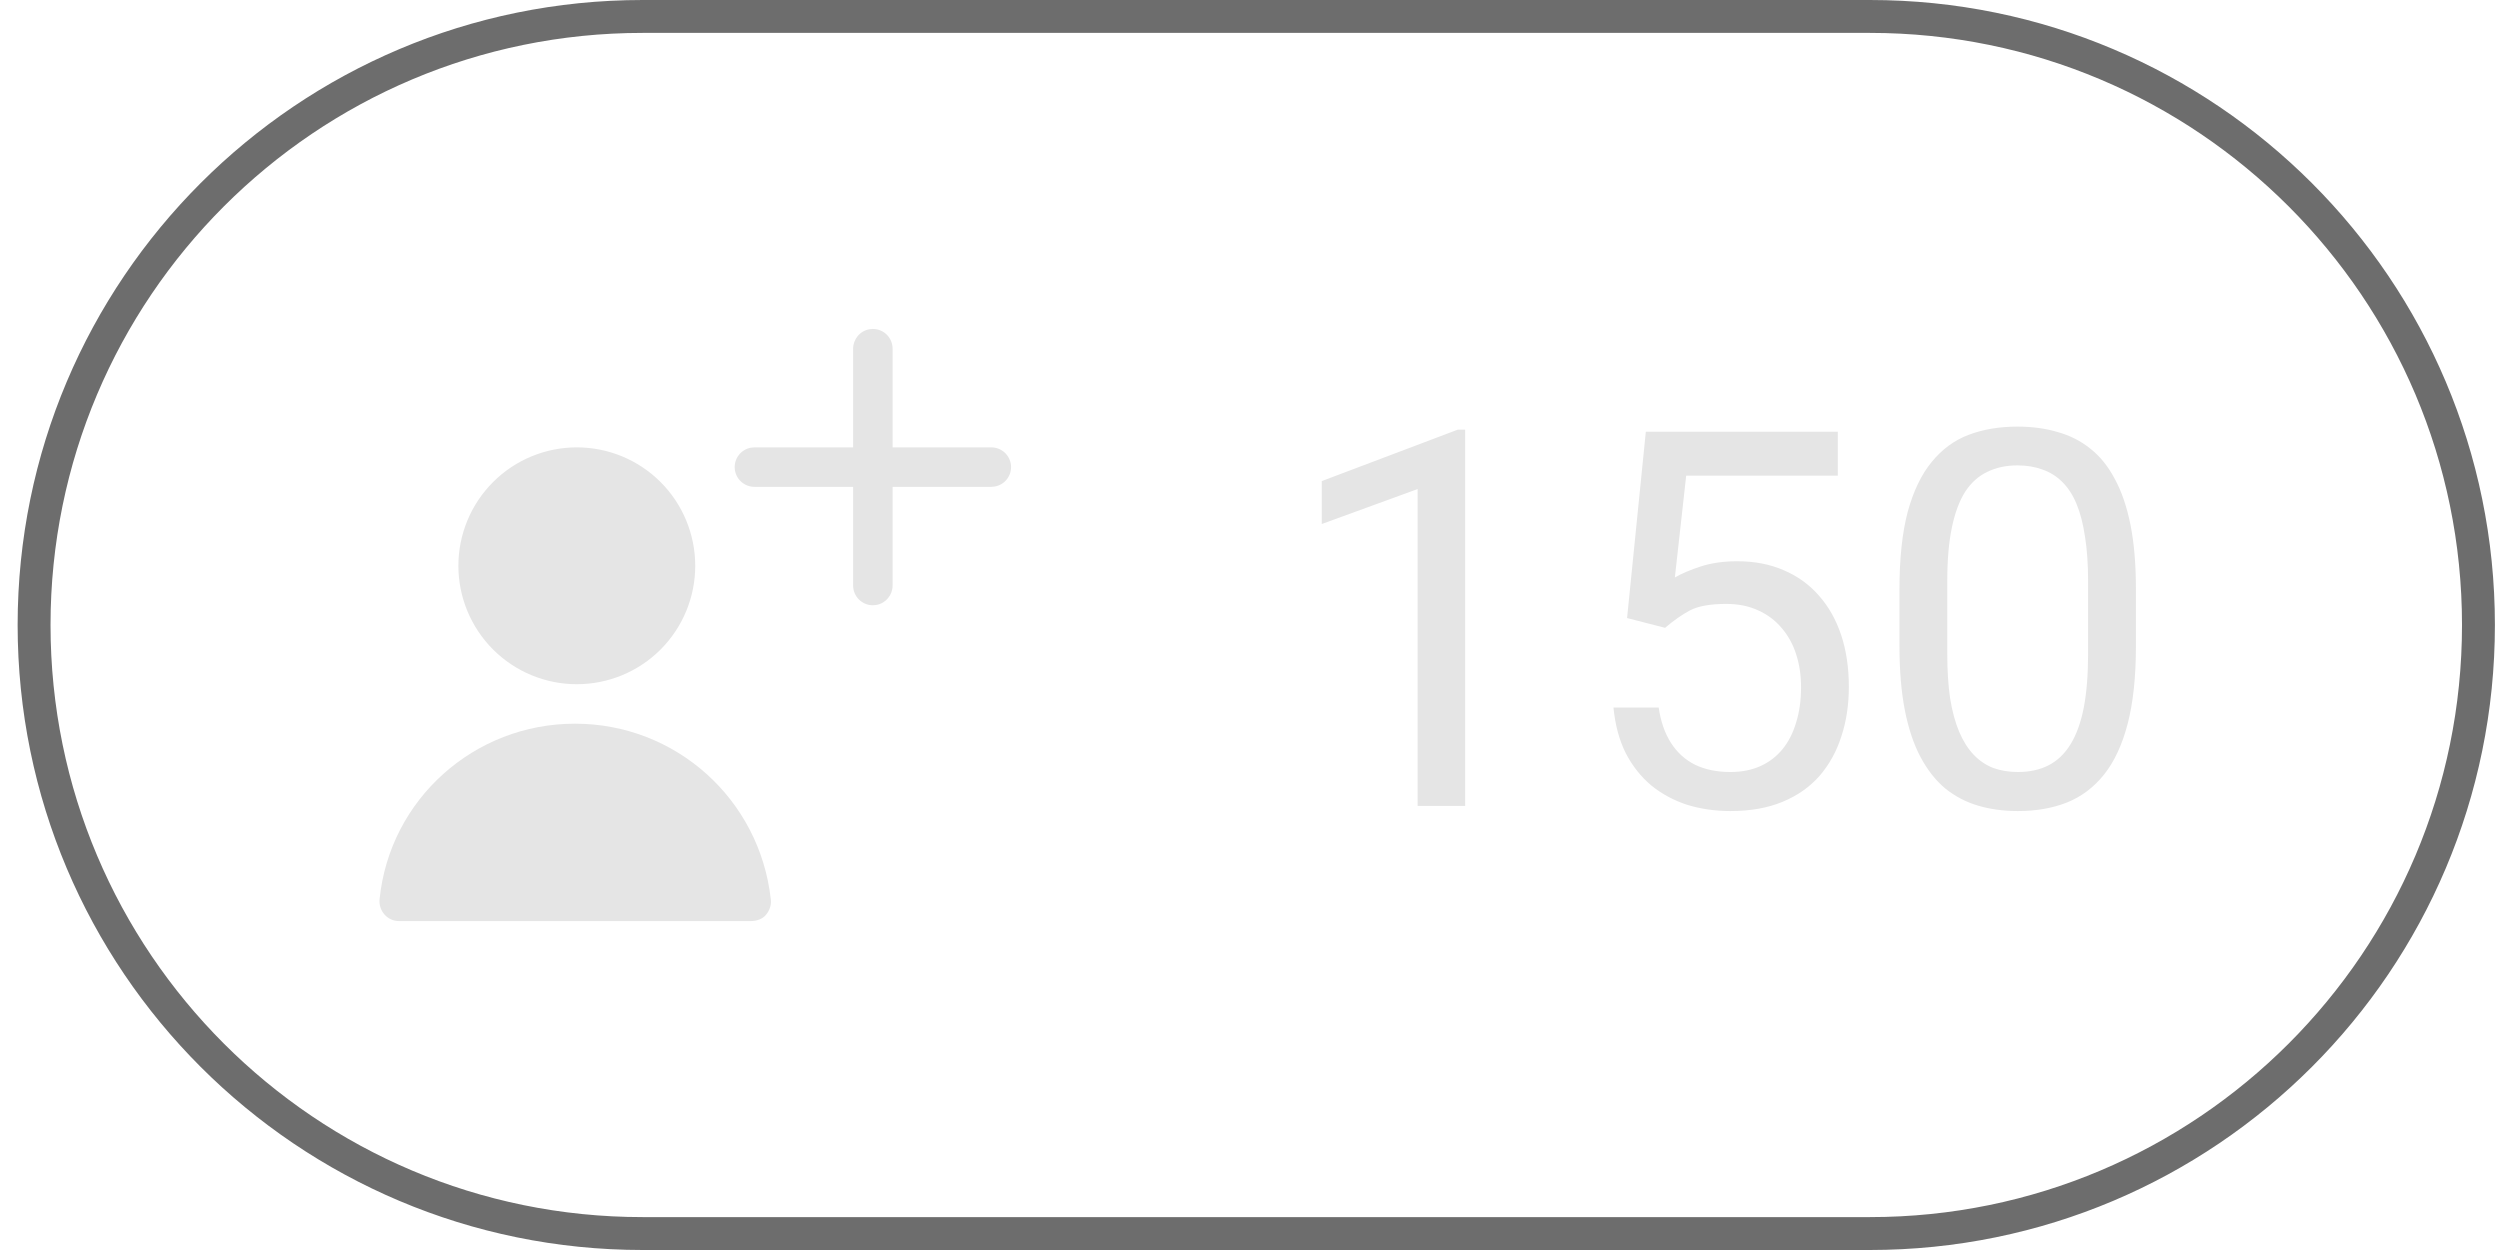
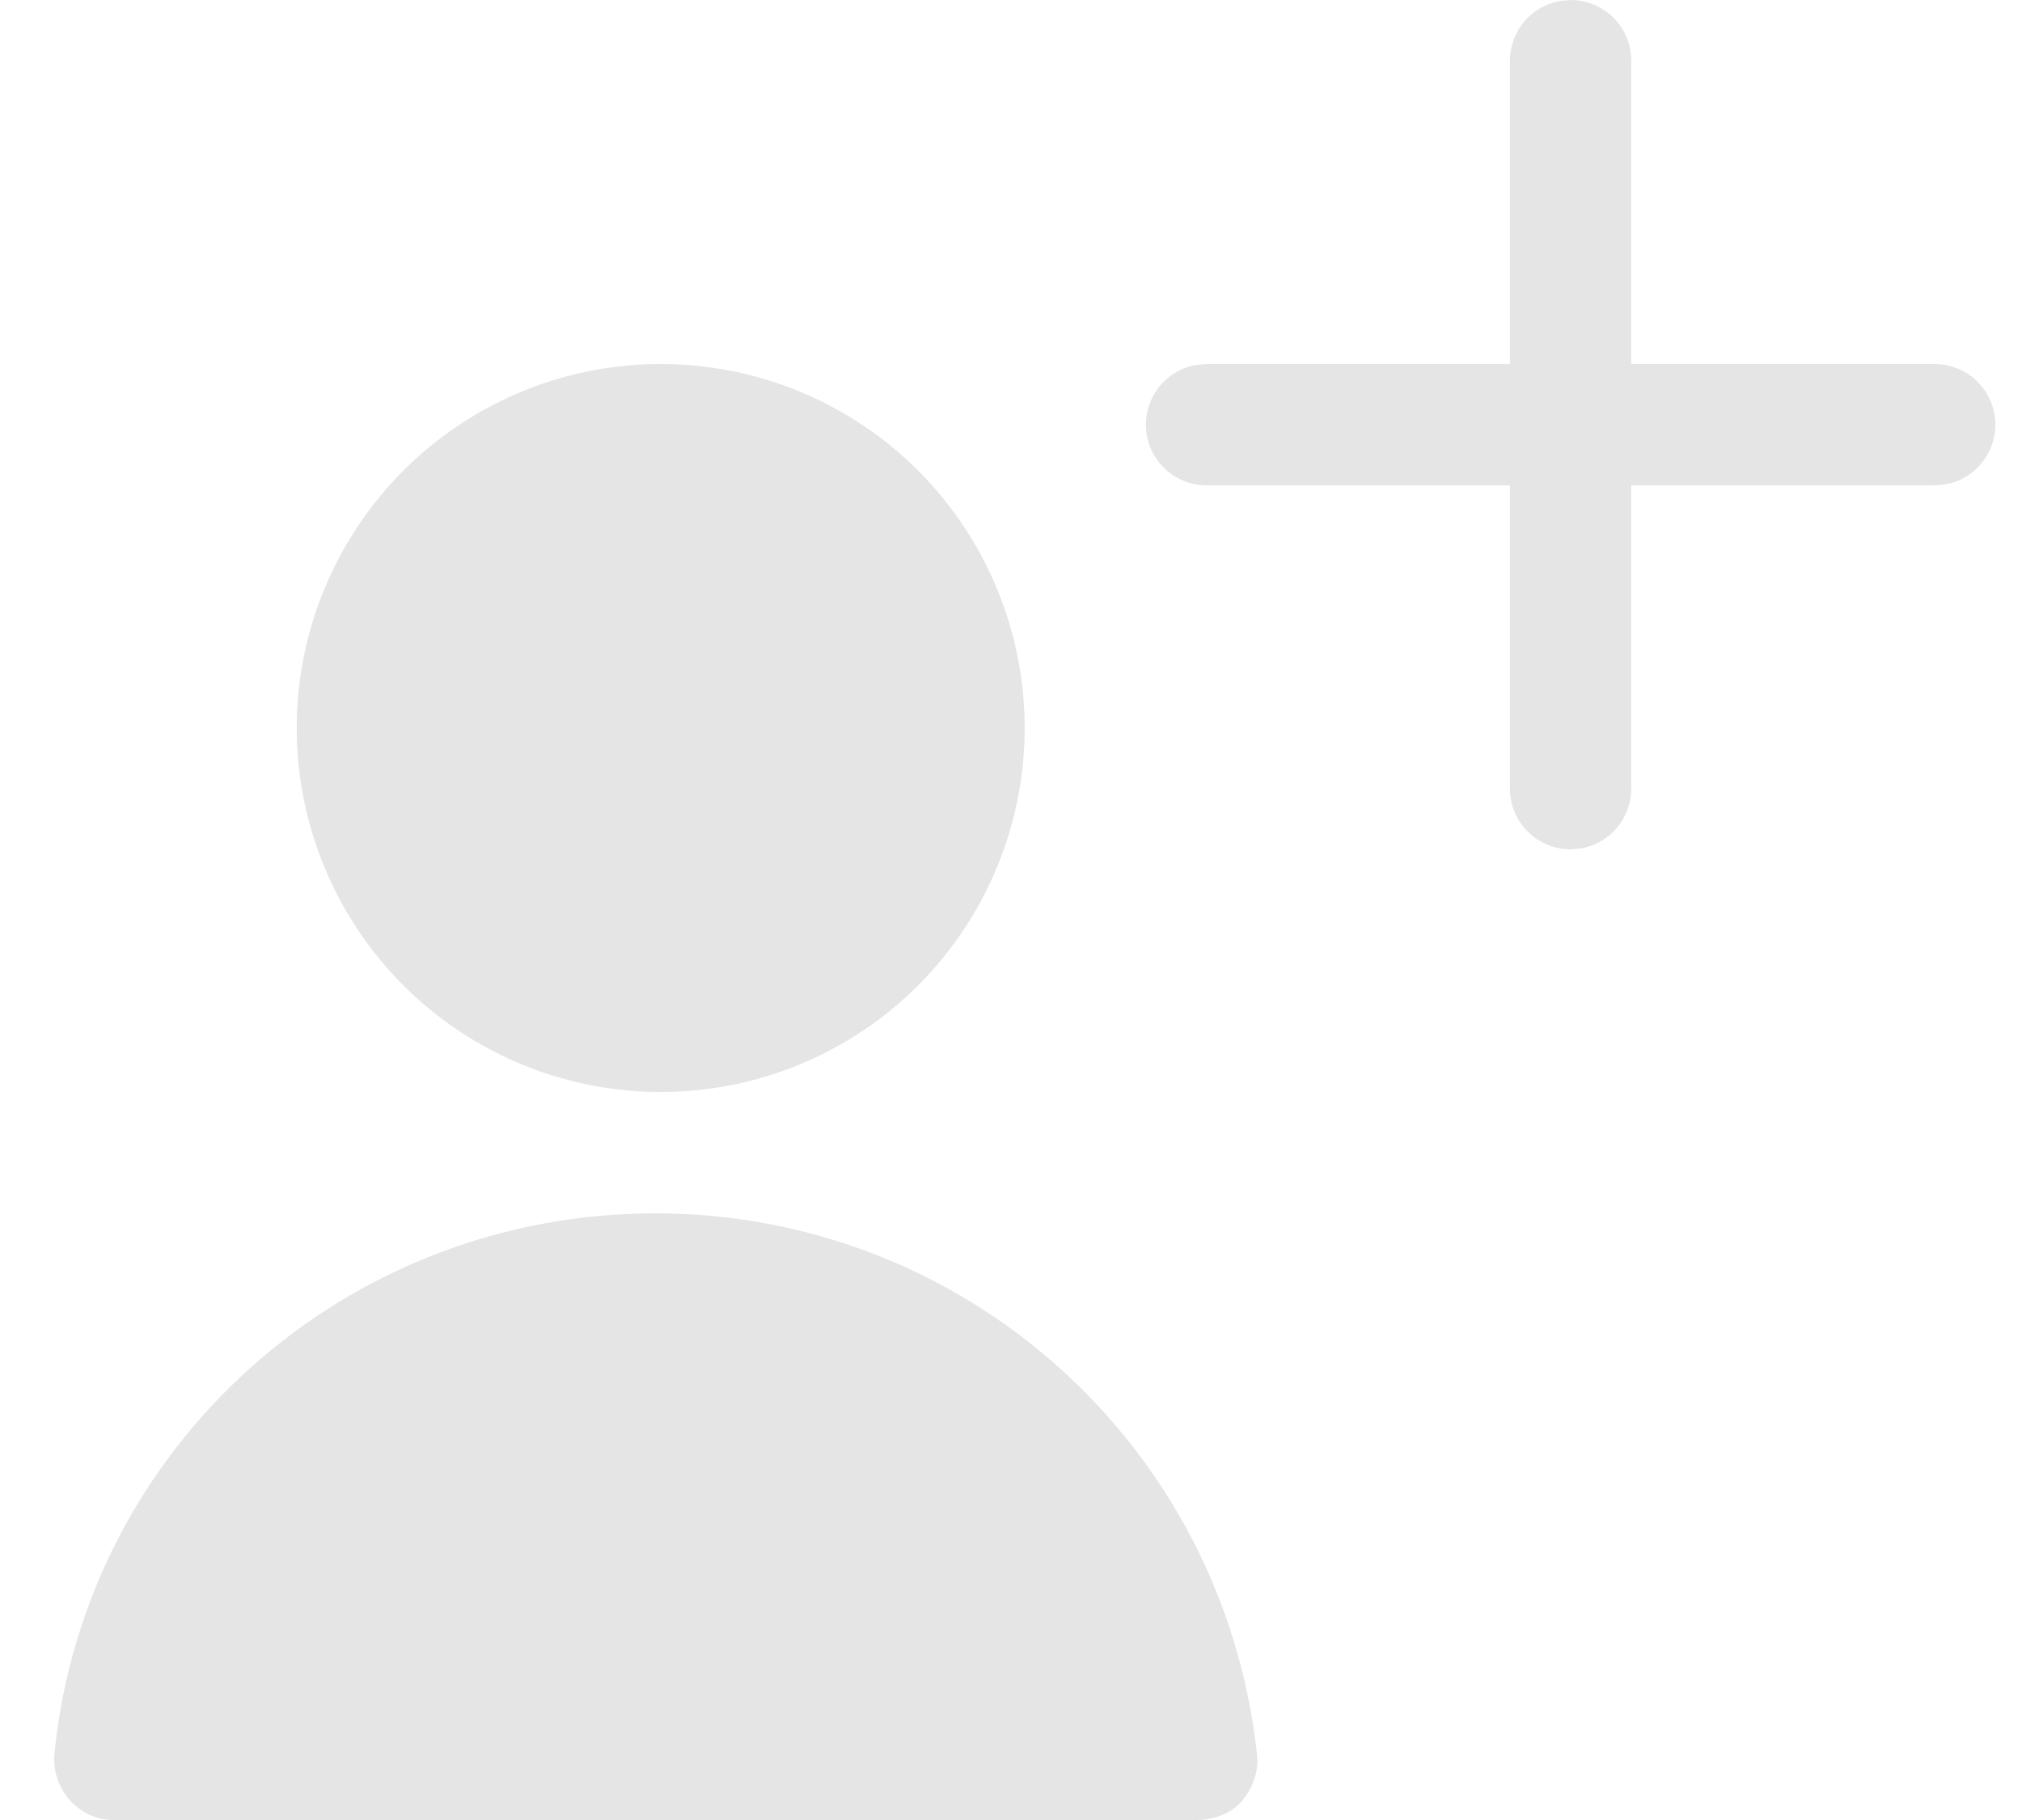
- <svg xmlns="http://www.w3.org/2000/svg" width="76" height="38" viewBox="0 0 76 38" fill="none">
-   <rect x="1.036" y="0.5" width="74.309" height="37" rx="18.5" stroke="#6D6D6D" />
-   <path d="M17.48 22C20.54 22 23.096 24.292 23.432 27.34C23.456 27.508 23.396 27.676 23.288 27.808C23.18 27.94 23 28 22.832 28H12.128C12.044 28.001 11.96 27.983 11.883 27.947C11.807 27.912 11.739 27.86 11.684 27.796C11.629 27.732 11.588 27.658 11.563 27.577C11.538 27.497 11.53 27.412 11.54 27.328C11.852 24.292 14.42 22 17.48 22ZM17.535 13.6C18.49 13.6 19.406 13.979 20.081 14.654C20.756 15.329 21.135 16.245 21.135 17.2C21.135 18.155 20.756 19.07 20.081 19.746C19.406 20.421 18.49 20.8 17.535 20.8C16.581 20.8 15.665 20.421 14.99 19.746C14.315 19.07 13.935 18.155 13.935 17.2C13.935 16.245 14.315 15.329 14.99 14.654C15.665 13.979 16.581 13.6 17.535 13.6ZM26.535 10C26.695 10 26.847 10.063 26.96 10.176C27.072 10.288 27.135 10.441 27.135 10.6V13.6H30.135C30.285 13.6 30.43 13.656 30.541 13.757C30.651 13.858 30.72 13.996 30.734 14.146C30.747 14.295 30.705 14.444 30.614 14.563C30.523 14.683 30.391 14.764 30.243 14.79L30.135 14.8H27.135V17.8C27.135 17.94 27.086 18.076 26.996 18.184C26.906 18.292 26.782 18.365 26.643 18.39L26.535 18.4C26.376 18.4 26.224 18.337 26.111 18.224C25.998 18.112 25.935 17.959 25.935 17.8V14.8H22.935C22.785 14.8 22.641 14.744 22.53 14.643C22.419 14.542 22.35 14.403 22.337 14.254C22.323 14.105 22.366 13.956 22.457 13.837C22.548 13.717 22.68 13.636 22.827 13.61L22.935 13.6H25.935V10.6C25.935 10.46 25.985 10.324 26.074 10.216C26.164 10.108 26.289 10.035 26.427 10.01L26.535 10Z" fill="#E5E5E5" />
-   <path d="M44.541 13.062V24.5H43.096V14.867L40.182 15.93V14.625L44.315 13.062H44.541ZM50.619 19.086L49.463 18.789L50.033 13.125H55.869V14.461H51.26L50.916 17.555C51.124 17.435 51.387 17.323 51.705 17.219C52.028 17.115 52.398 17.062 52.815 17.062C53.34 17.062 53.812 17.154 54.228 17.336C54.645 17.513 54.999 17.768 55.291 18.102C55.588 18.435 55.815 18.836 55.971 19.305C56.127 19.773 56.205 20.297 56.205 20.875C56.205 21.422 56.13 21.924 55.978 22.383C55.833 22.841 55.611 23.242 55.315 23.586C55.018 23.924 54.643 24.188 54.19 24.375C53.742 24.562 53.213 24.656 52.603 24.656C52.145 24.656 51.71 24.594 51.299 24.469C50.893 24.338 50.528 24.143 50.205 23.883C49.887 23.617 49.627 23.289 49.424 22.898C49.226 22.503 49.101 22.039 49.049 21.508H50.424C50.486 21.935 50.611 22.294 50.799 22.586C50.986 22.878 51.231 23.099 51.533 23.25C51.84 23.396 52.197 23.469 52.603 23.469C52.947 23.469 53.252 23.409 53.518 23.289C53.783 23.169 54.007 22.997 54.19 22.773C54.372 22.549 54.51 22.279 54.603 21.961C54.703 21.643 54.752 21.287 54.752 20.891C54.752 20.531 54.703 20.198 54.603 19.891C54.505 19.583 54.356 19.315 54.158 19.086C53.965 18.857 53.728 18.68 53.447 18.555C53.166 18.424 52.843 18.359 52.478 18.359C51.994 18.359 51.627 18.424 51.377 18.555C51.132 18.685 50.88 18.862 50.619 19.086ZM64.932 17.906V19.641C64.932 20.573 64.848 21.359 64.682 22C64.515 22.641 64.275 23.156 63.963 23.547C63.65 23.938 63.273 24.221 62.83 24.398C62.393 24.57 61.898 24.656 61.346 24.656C60.908 24.656 60.505 24.602 60.135 24.492C59.765 24.383 59.432 24.208 59.135 23.969C58.843 23.724 58.593 23.406 58.385 23.016C58.176 22.625 58.018 22.151 57.908 21.594C57.799 21.037 57.744 20.385 57.744 19.641V17.906C57.744 16.974 57.828 16.193 57.994 15.562C58.166 14.932 58.408 14.427 58.721 14.047C59.033 13.662 59.408 13.385 59.846 13.219C60.288 13.052 60.783 12.969 61.33 12.969C61.773 12.969 62.179 13.023 62.549 13.133C62.924 13.237 63.257 13.406 63.549 13.641C63.84 13.87 64.088 14.177 64.291 14.562C64.499 14.943 64.658 15.409 64.768 15.961C64.877 16.513 64.932 17.162 64.932 17.906ZM63.478 19.875V17.664C63.478 17.154 63.447 16.706 63.385 16.32C63.328 15.93 63.242 15.596 63.127 15.32C63.012 15.044 62.867 14.82 62.69 14.648C62.518 14.477 62.317 14.352 62.088 14.273C61.864 14.19 61.611 14.148 61.33 14.148C60.986 14.148 60.682 14.213 60.416 14.344C60.15 14.469 59.926 14.669 59.744 14.945C59.567 15.221 59.432 15.583 59.338 16.031C59.244 16.479 59.197 17.023 59.197 17.664V19.875C59.197 20.385 59.226 20.836 59.283 21.227C59.346 21.617 59.437 21.956 59.557 22.242C59.676 22.523 59.822 22.755 59.994 22.938C60.166 23.12 60.364 23.255 60.588 23.344C60.817 23.427 61.07 23.469 61.346 23.469C61.7 23.469 62.01 23.401 62.275 23.266C62.541 23.13 62.762 22.919 62.94 22.633C63.122 22.341 63.257 21.969 63.346 21.516C63.434 21.057 63.478 20.51 63.478 19.875Z" fill="#E5E5E5" />
+ <svg xmlns="http://www.w3.org/2000/svg" width="20" height="18" viewBox="0 0 20 18" fill="none">
+   <path d="M6.48 12C9.54 12 12.096 14.292 12.432 17.34C12.456 17.508 12.396 17.676 12.288 17.808C12.18 17.94 12 18 11.832 18H1.128C1.044 18.001 0.96 17.983 0.883 17.947C0.807 17.912 0.739 17.86 0.684 17.796C0.629 17.732 0.588 17.658 0.563 17.577C0.538 17.497 0.53 17.412 0.54 17.328C0.852 14.292 3.42 12 6.48 12ZM6.535 3.6C7.49 3.6 8.406 3.979 9.081 4.654C9.756 5.33 10.135 6.245 10.135 7.2C10.135 8.155 9.756 9.07 9.081 9.746C8.406 10.421 7.49 10.8 6.535 10.8C5.581 10.8 4.665 10.421 3.99 9.746C3.315 9.07 2.935 8.155 2.935 7.2C2.935 6.245 3.315 5.33 3.99 4.654C4.665 3.979 5.581 3.6 6.535 3.6ZM15.535 0C15.694 0 15.847 0.063 15.96 0.176C16.072 0.288 16.135 0.441 16.135 0.6V3.6H19.135C19.285 3.6 19.43 3.656 19.541 3.757C19.651 3.858 19.72 3.996 19.734 4.146C19.747 4.295 19.705 4.444 19.614 4.563C19.523 4.683 19.391 4.764 19.243 4.79L19.135 4.8H16.135V7.8C16.135 7.94 16.086 8.076 15.996 8.184C15.906 8.292 15.781 8.365 15.643 8.39L15.535 8.4C15.376 8.4 15.224 8.337 15.111 8.224C14.998 8.112 14.935 7.959 14.935 7.8V4.8H11.935C11.785 4.8 11.641 4.744 11.53 4.643C11.419 4.542 11.35 4.404 11.337 4.254C11.323 4.105 11.366 3.956 11.457 3.837C11.548 3.717 11.68 3.636 11.827 3.61L11.935 3.6H14.935V0.6C14.935 0.46 14.985 0.324 15.074 0.216C15.164 0.108 15.289 0.035 15.427 0.01L15.535 0Z" fill="#E5E5E5" />
</svg>
